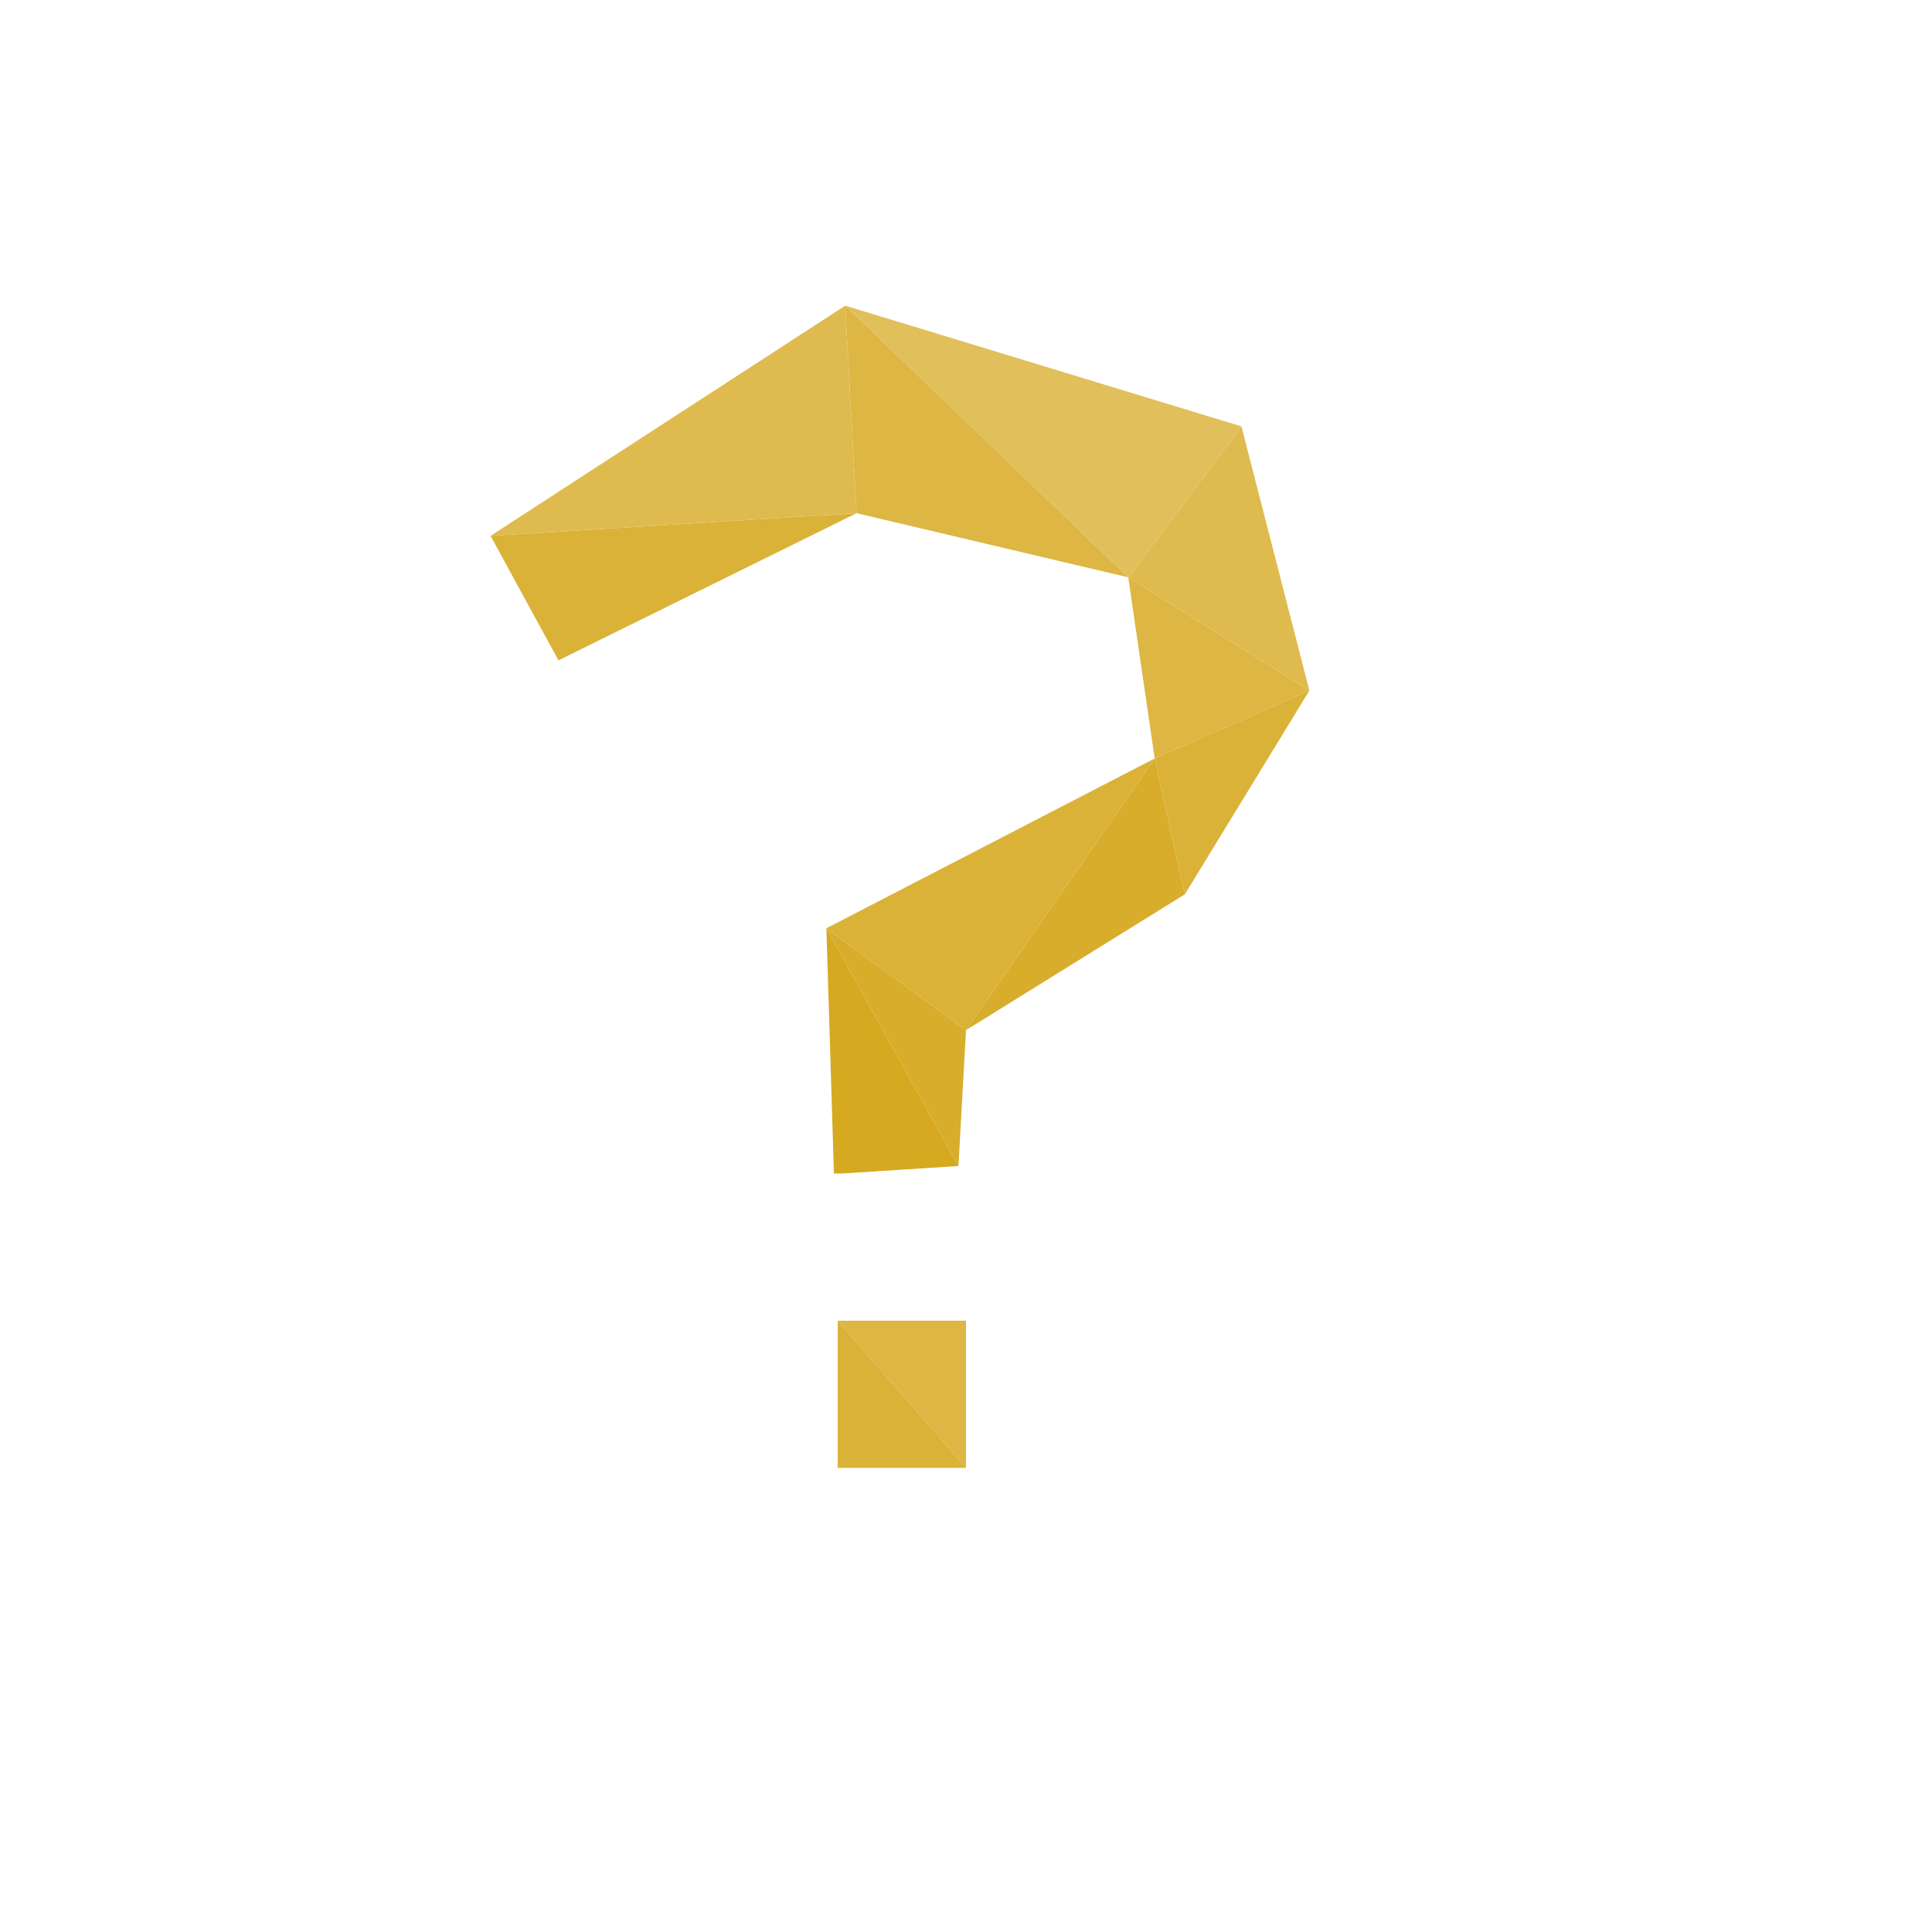
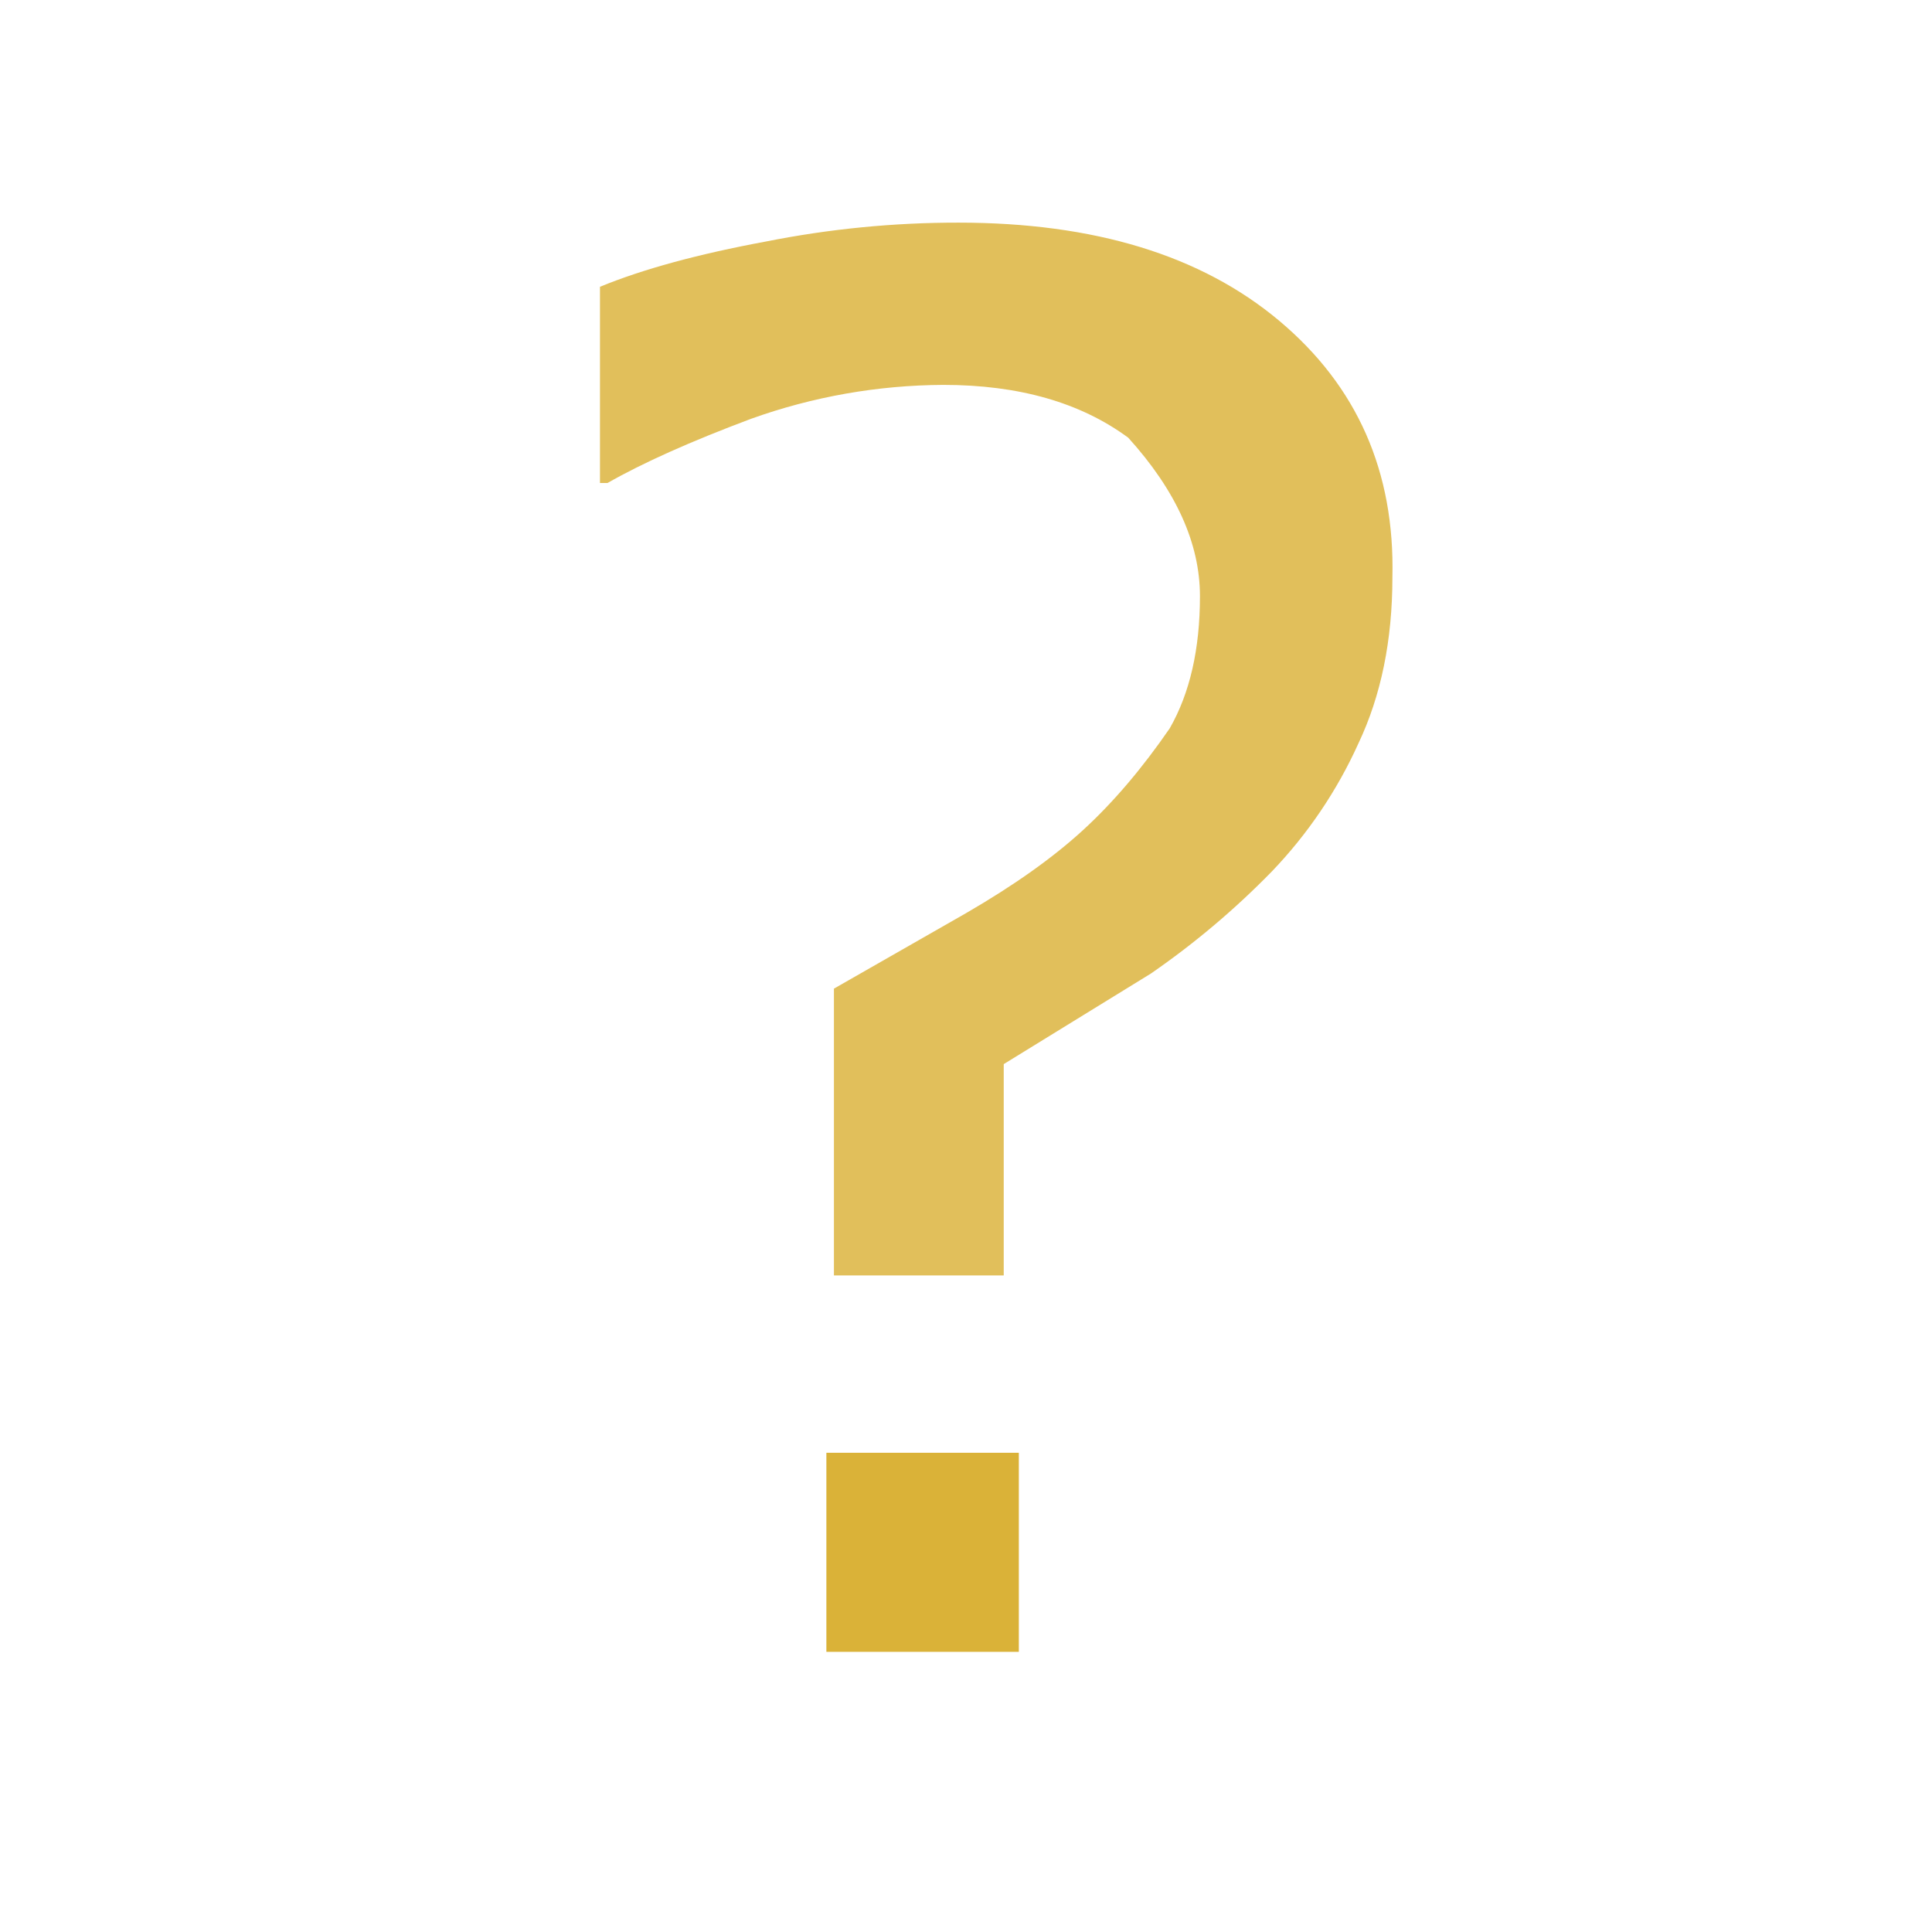
- <svg xmlns="http://www.w3.org/2000/svg" viewBox="0 0 512 512">
+ <svg xmlns="http://www.w3.org/2000/svg" id="Layer_1" data-name="Layer 1" viewBox="0 0 512 512">
  <defs>
-     <style>.a{fill:#dab238;}.b{fill:#dfbb4f;}.c{fill:#e1bf5b;}.d{fill:#ddb643;}.e{fill:#d8ad2c;}.f{fill:#d6a920;}</style>
+     <style>.cls-1{fill:#e1bf5b;}.cls-2{fill:#dab238;}</style>
  </defs>
-   <polygon class="a" points="130 142 148 175 227 136 130 142" />
-   <polygon class="b" points="130 142 224 81 227 136 130 142" />
-   <polygon class="b" points="329 113 347 183 299 153 329 113" />
-   <polygon class="c" points="224 81 329 113 299 153 224 81" />
-   <polygon class="d" points="227 136 224 81 299 153 227 136" />
-   <polygon class="d" points="306 201 347 183 299 153 306 201" />
-   <polygon class="a" points="314 237 347 183 306 201 314 237" />
-   <polygon class="e" points="256 273 314 237 306 201 256 273" />
-   <polygon class="a" points="219 246 306 201 256 273 219 246" />
-   <polygon class="e" points="254 309 256 273 219 246 254 309" />
-   <polyline class="f" points="221 311 219 246 254 309 223 311" />
-   <polygon class="d" points="222 350 256 350 256 389 222 350" />
-   <polygon class="a" points="222 389 256 389 222 350 222 389" />
+   <path class="cls-1" d="M369,153q0,25-9,44a121,121,0,0,1-23,34,217,217,0,0,1-32,27l-39,24v56H221V262l35-20q19-11,31-22t23-27q8-14,8-35t-19-42q-19-14-49-14a153,153,0,0,0-51,9q-24,9-38,17h-2V76q17-7,44-12a260,260,0,0,1,51-5q54,0,85,26T369,153Z" />
+   <rect class="cls-2" x="219" y="385" width="51" height="52.75" />
</svg>
